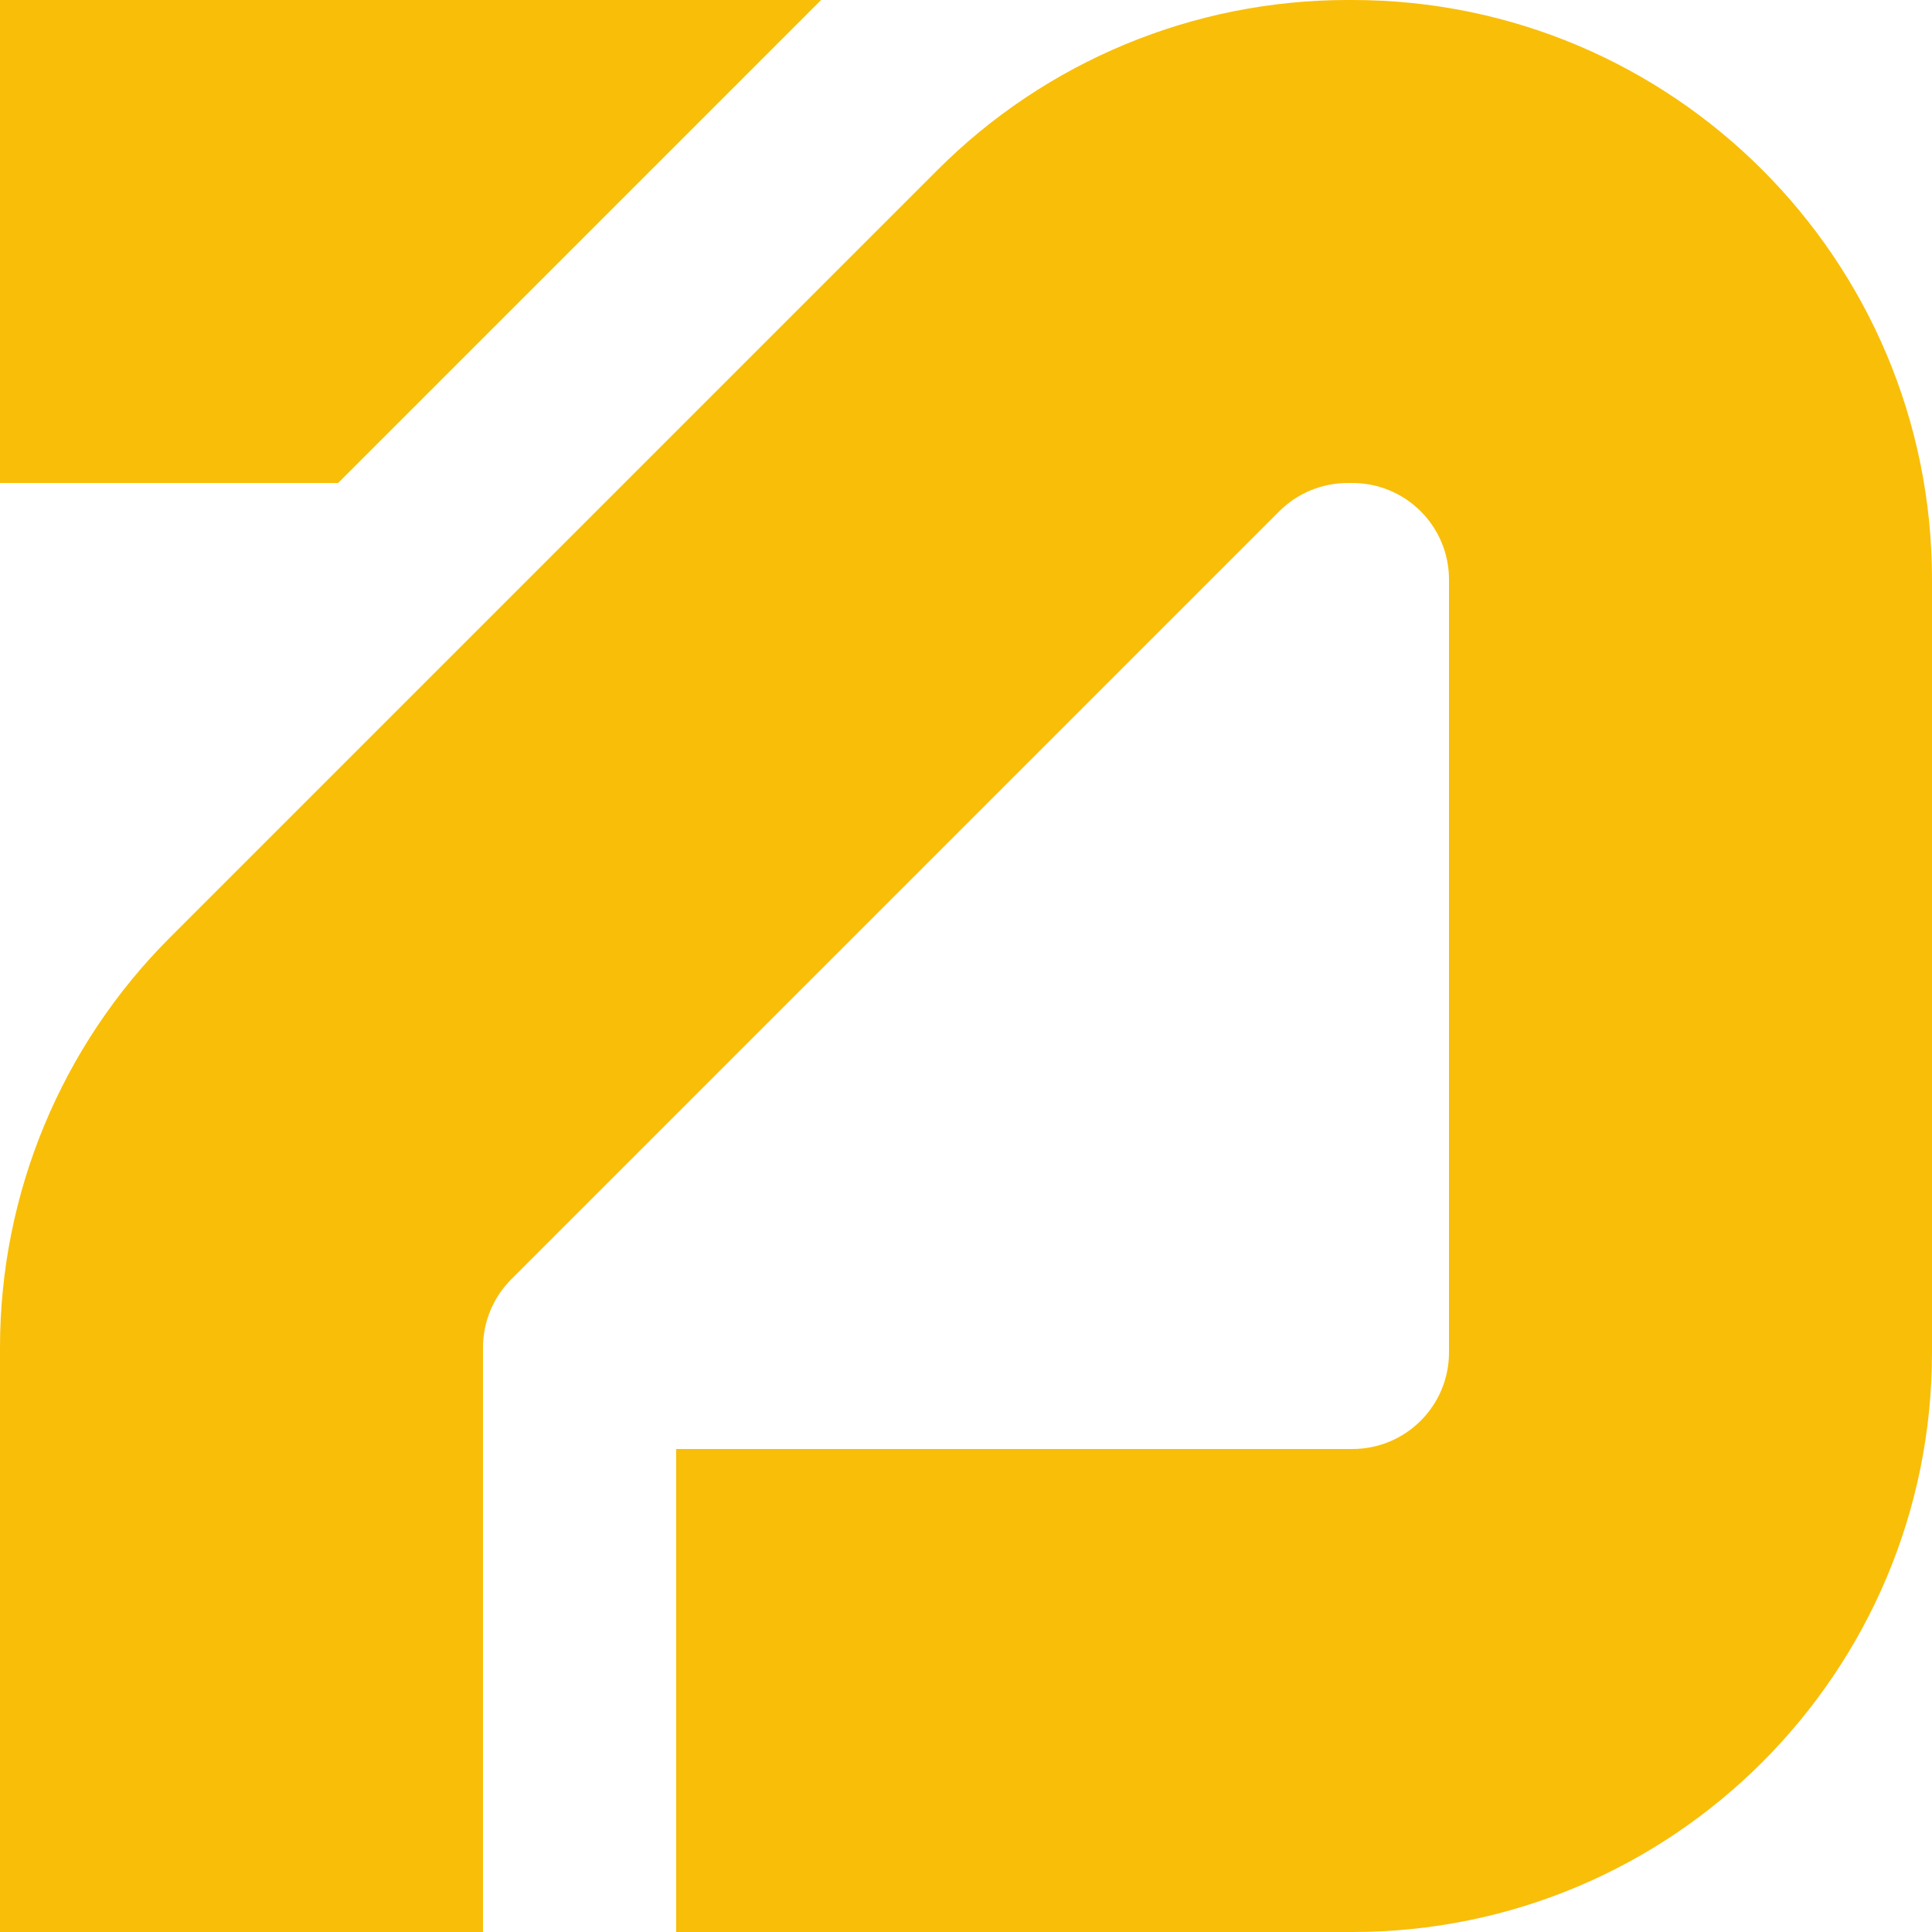
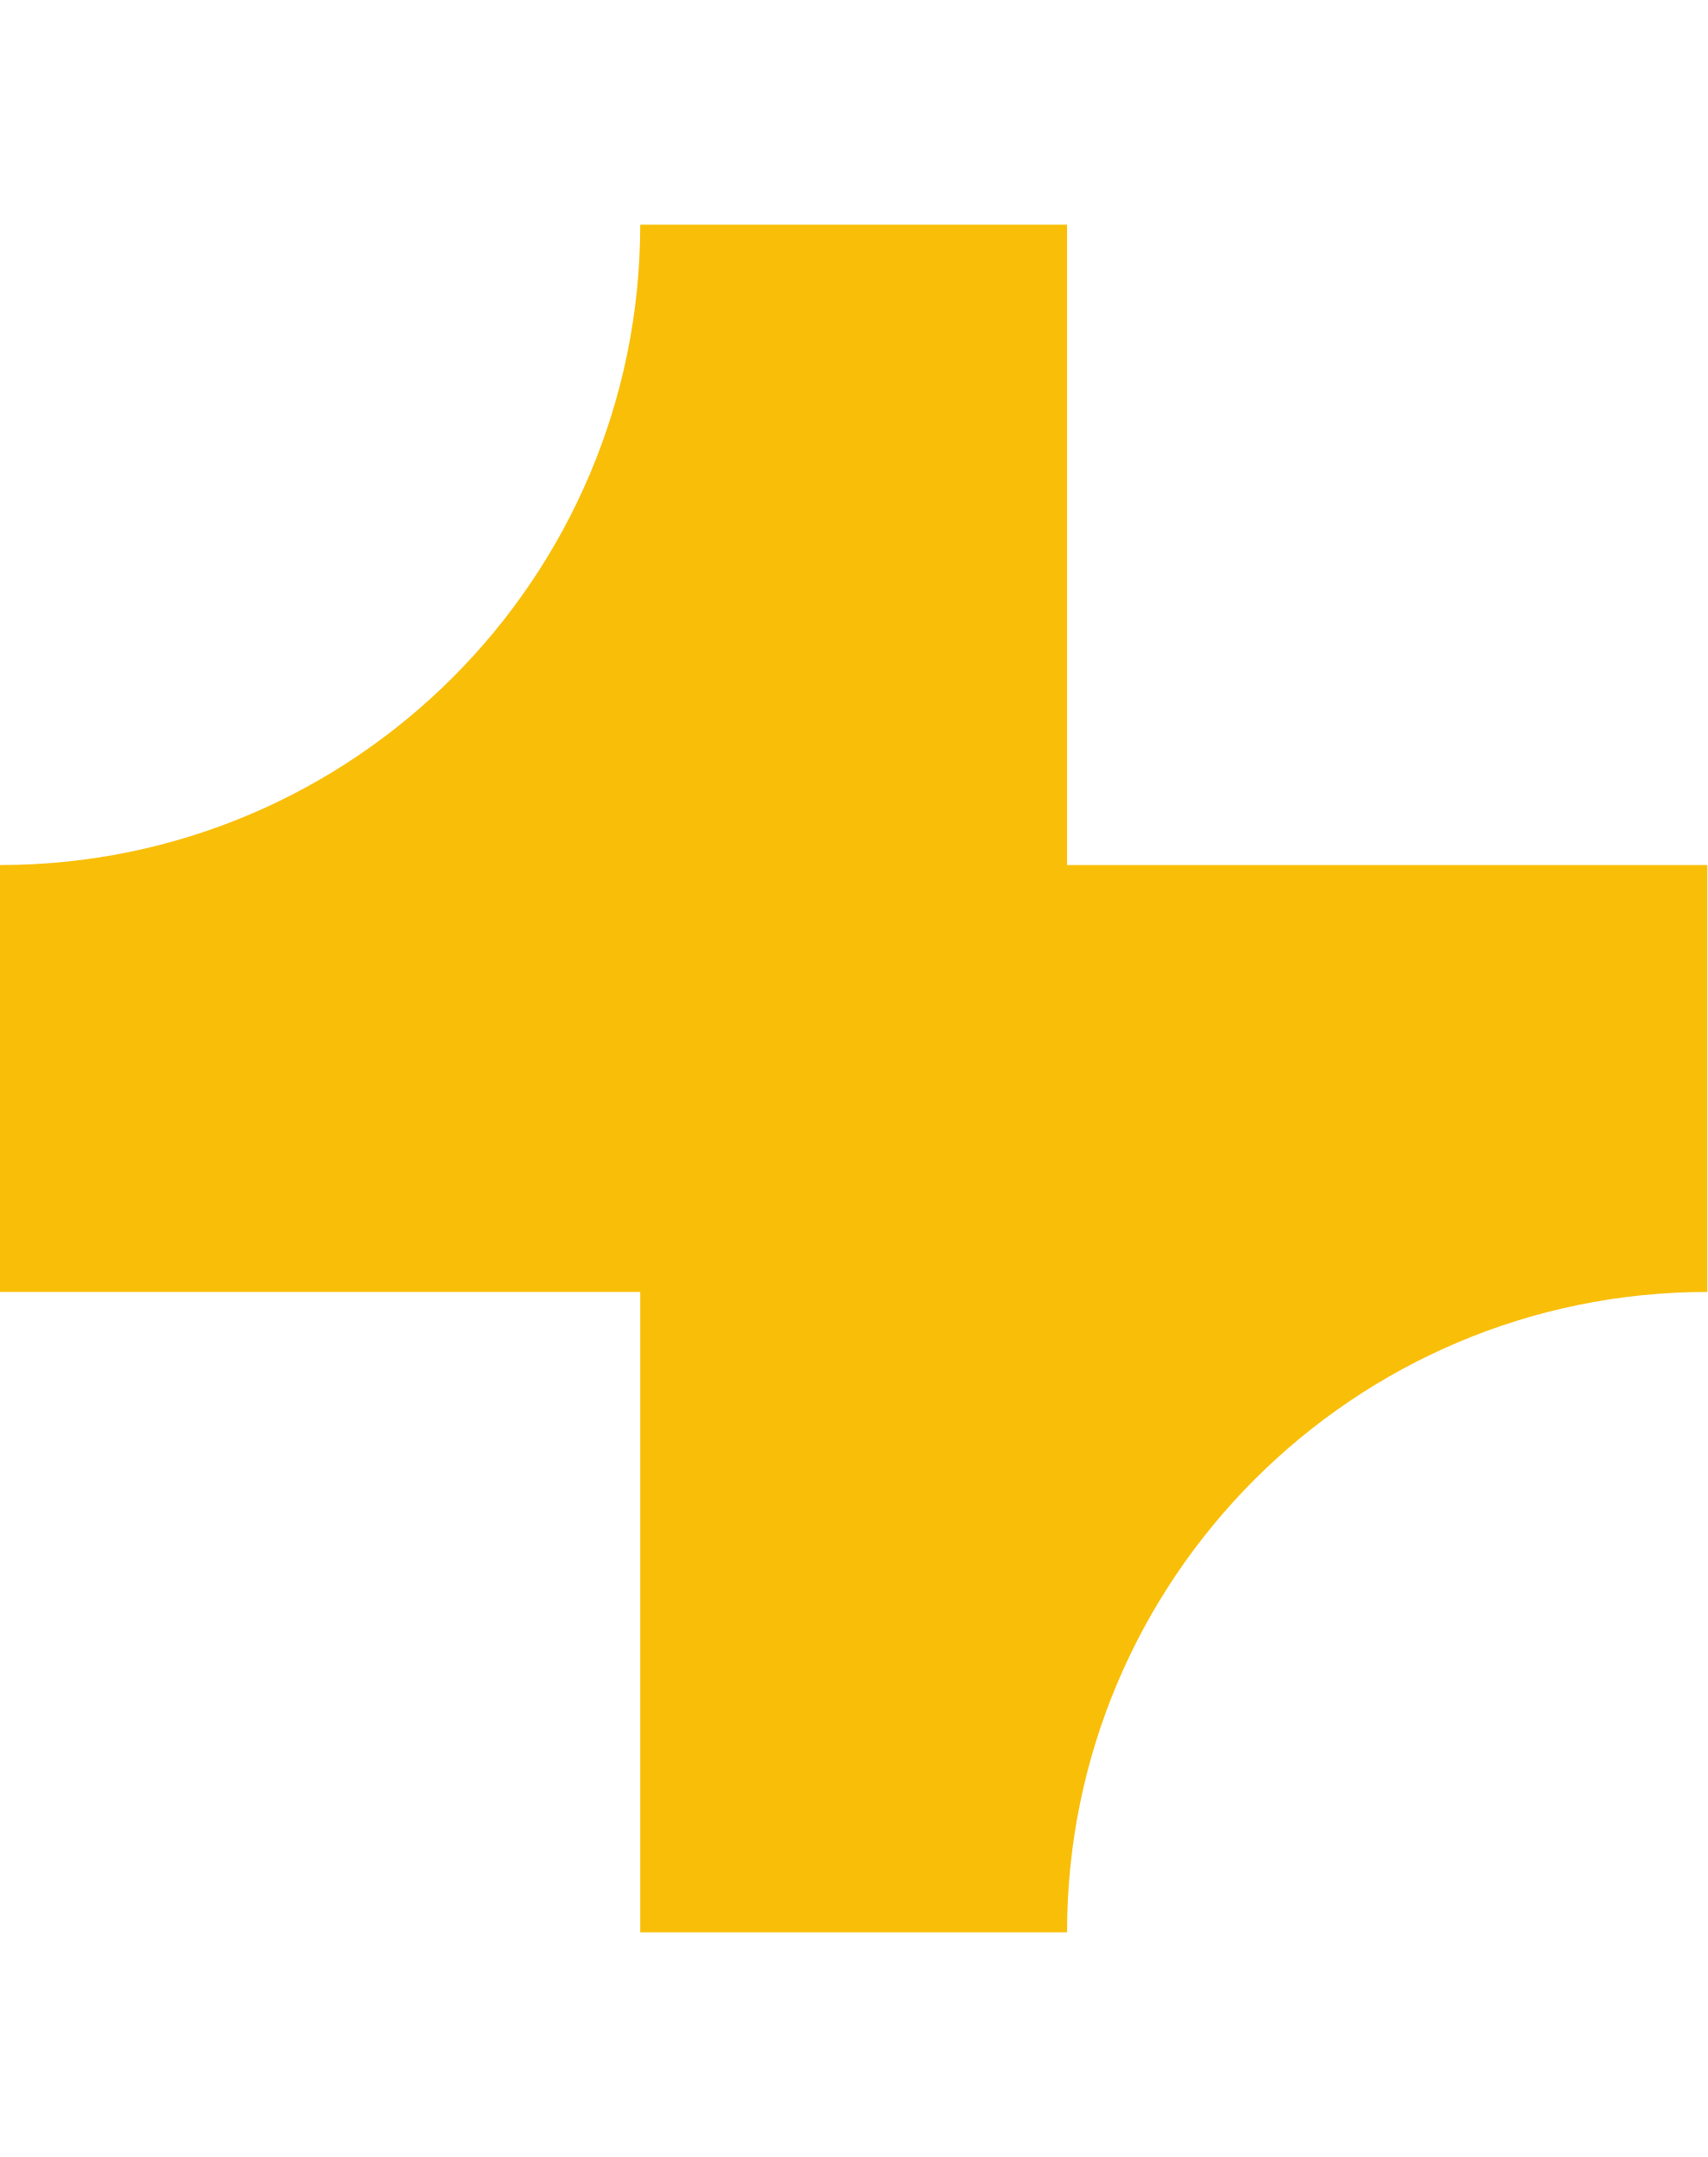
- <svg xmlns="http://www.w3.org/2000/svg" viewBox="0 0 40 40" data-logo="logo">
-   <g transform="translate(0, 0) rotate(0)" id="logogram" style="opacity: 1;">
-     <path fill="#F9BE08" d="M30 28V12C30 10.895 29.105 10 28 10H27.899C27.369 10 26.86 10.211 26.485 10.586L10.586 26.485C10.211 26.86 10 27.369 10 27.899V40H0V27.899C2.15312e-05 24.717 1.264 21.665 3.515 19.414L19.414 3.515C21.665 1.264 24.717 2.1373e-05 27.899 0H28C34.627 0 40 5.373 40 12V28C40 34.627 34.627 40 28 40H14V30H28C29.105 30 30 29.105 30 28Z M0 0H17L7 10H0V0Z" />
-   </g>
-   <g transform="translate(40, 20)" id="logotype" style="opacity: 1;" />
+ <svg xmlns="http://www.w3.org/2000/svg" fill="none" height="48" viewBox="0 0 38 48" width="38">
+   <path d="m14.25 5c0 7.87-6.38 14.25-14.25 14.25v9.5h14.25v14.25h9.5c0-7.87 6.38-14.25 14.25-14.25v-9.5h-14.25v-14.25z" fill="#F9BE08" />
</svg>
